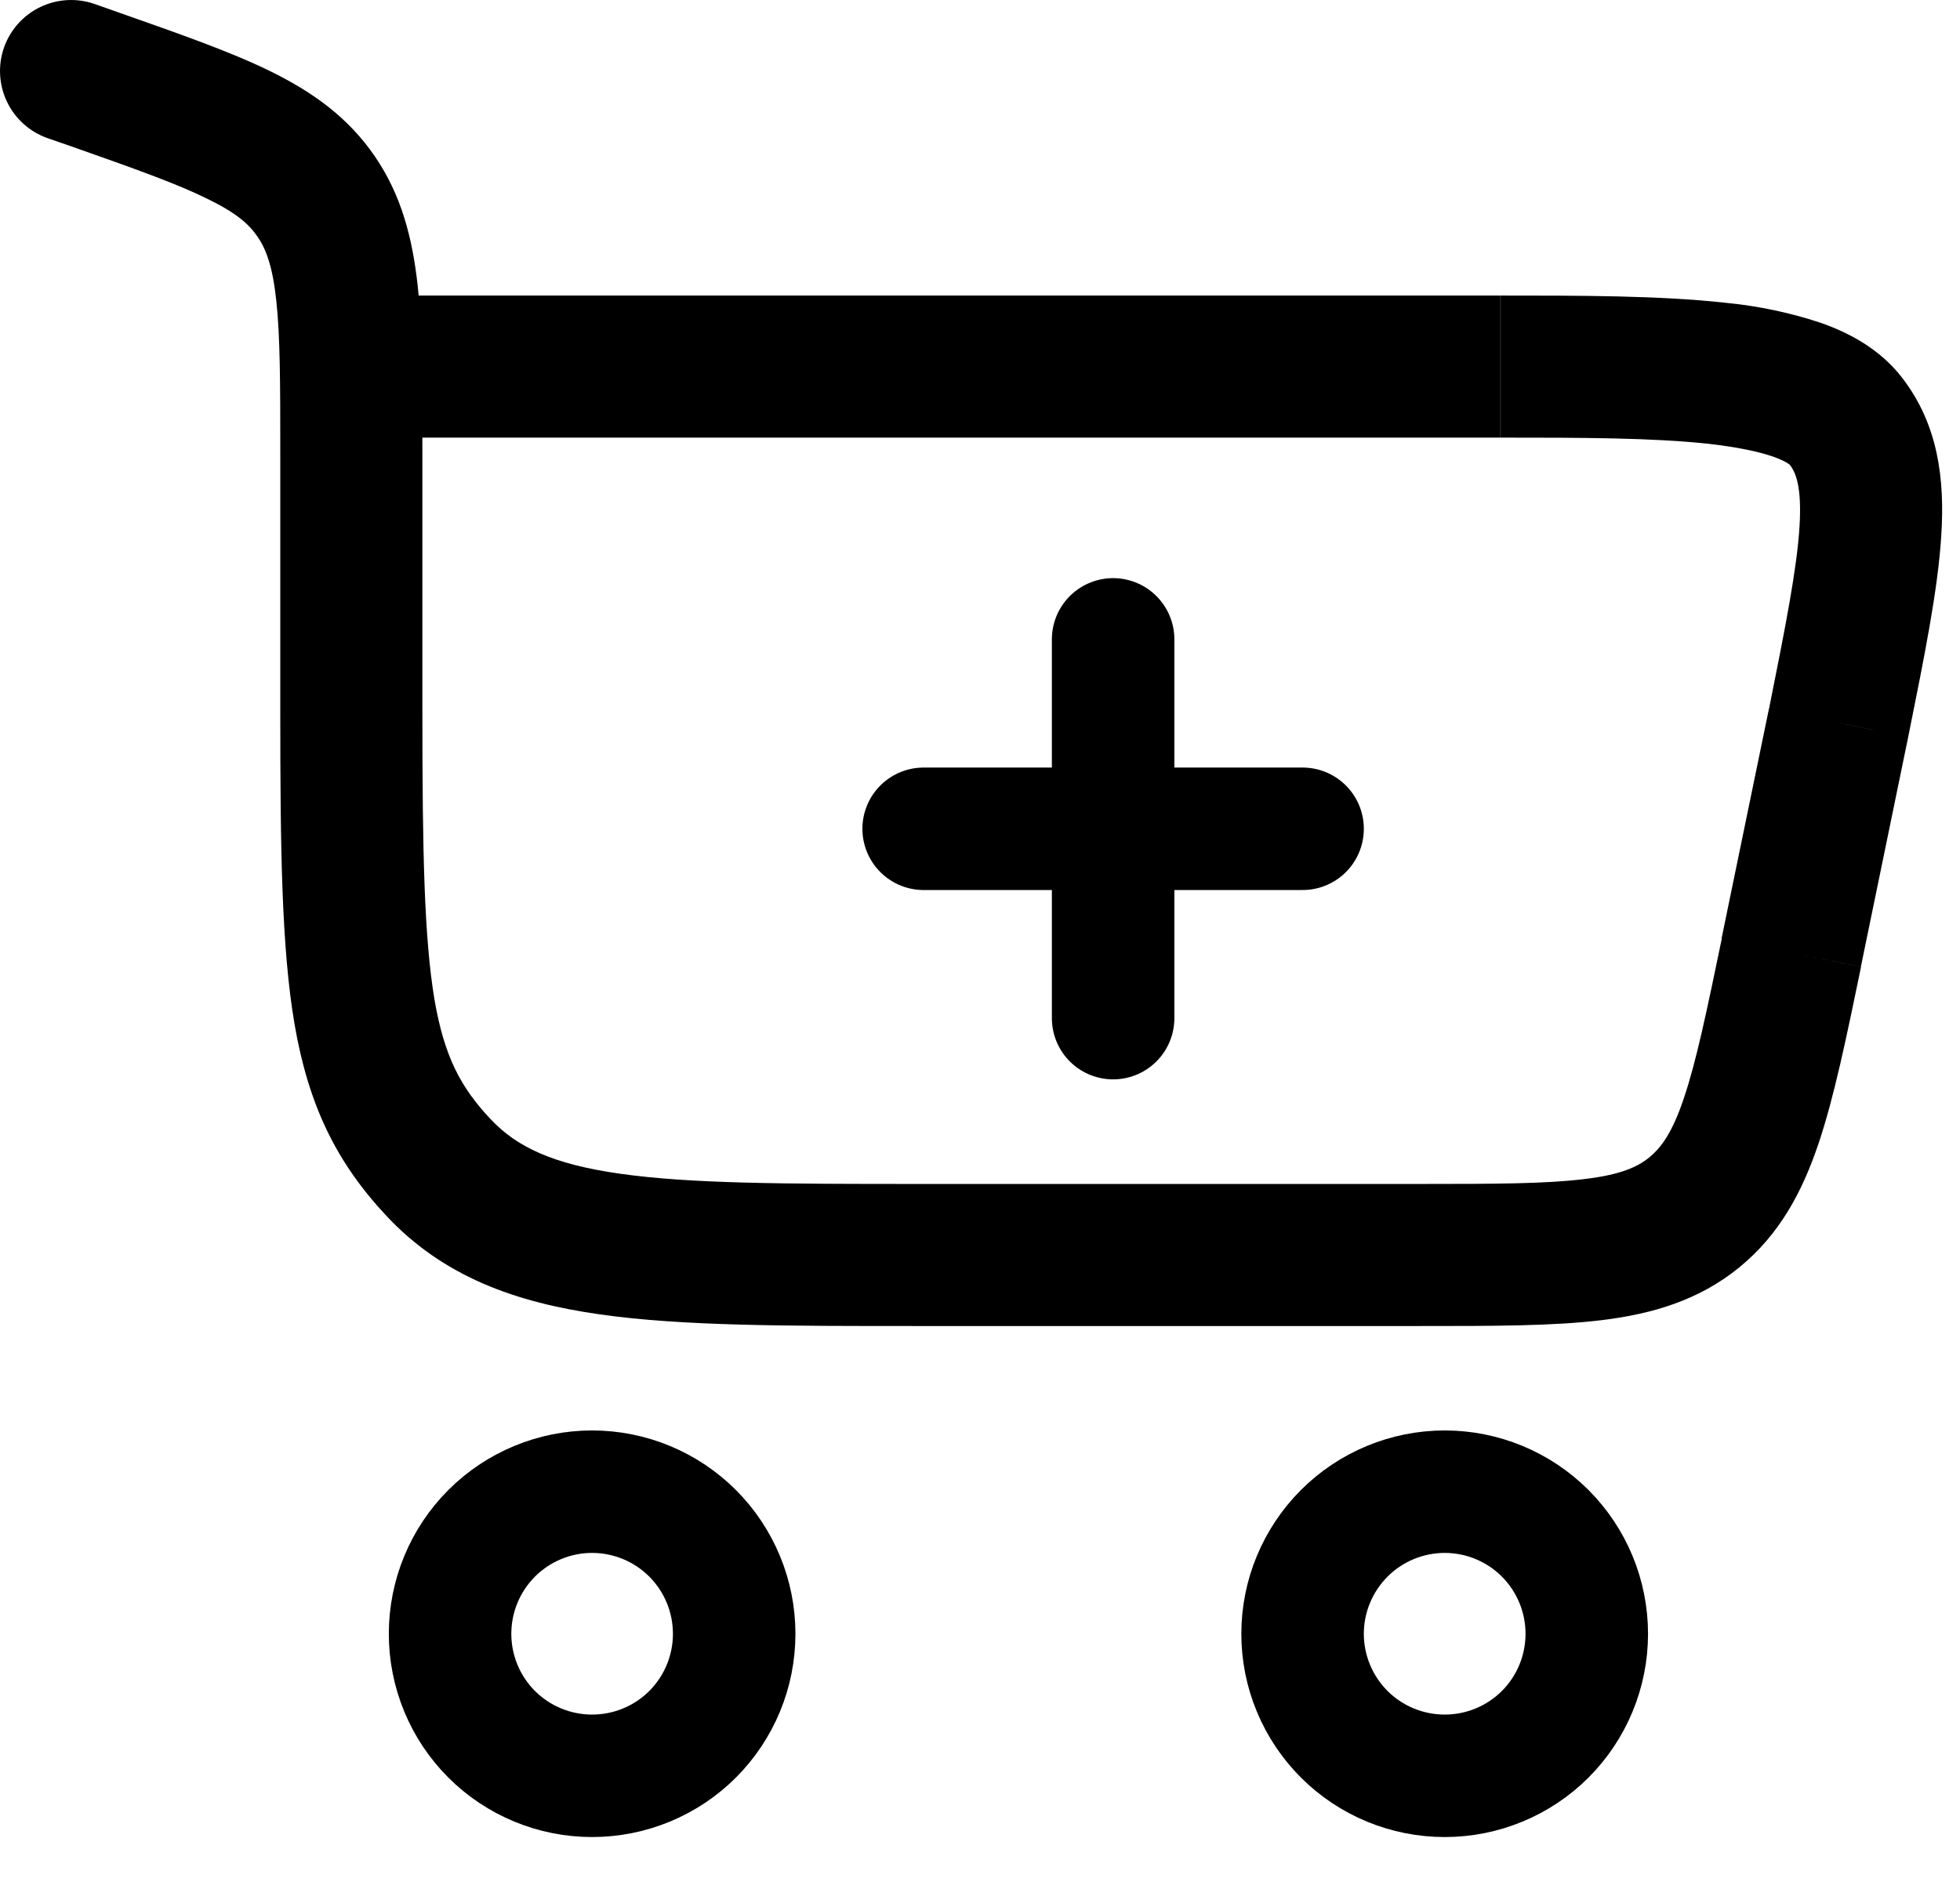
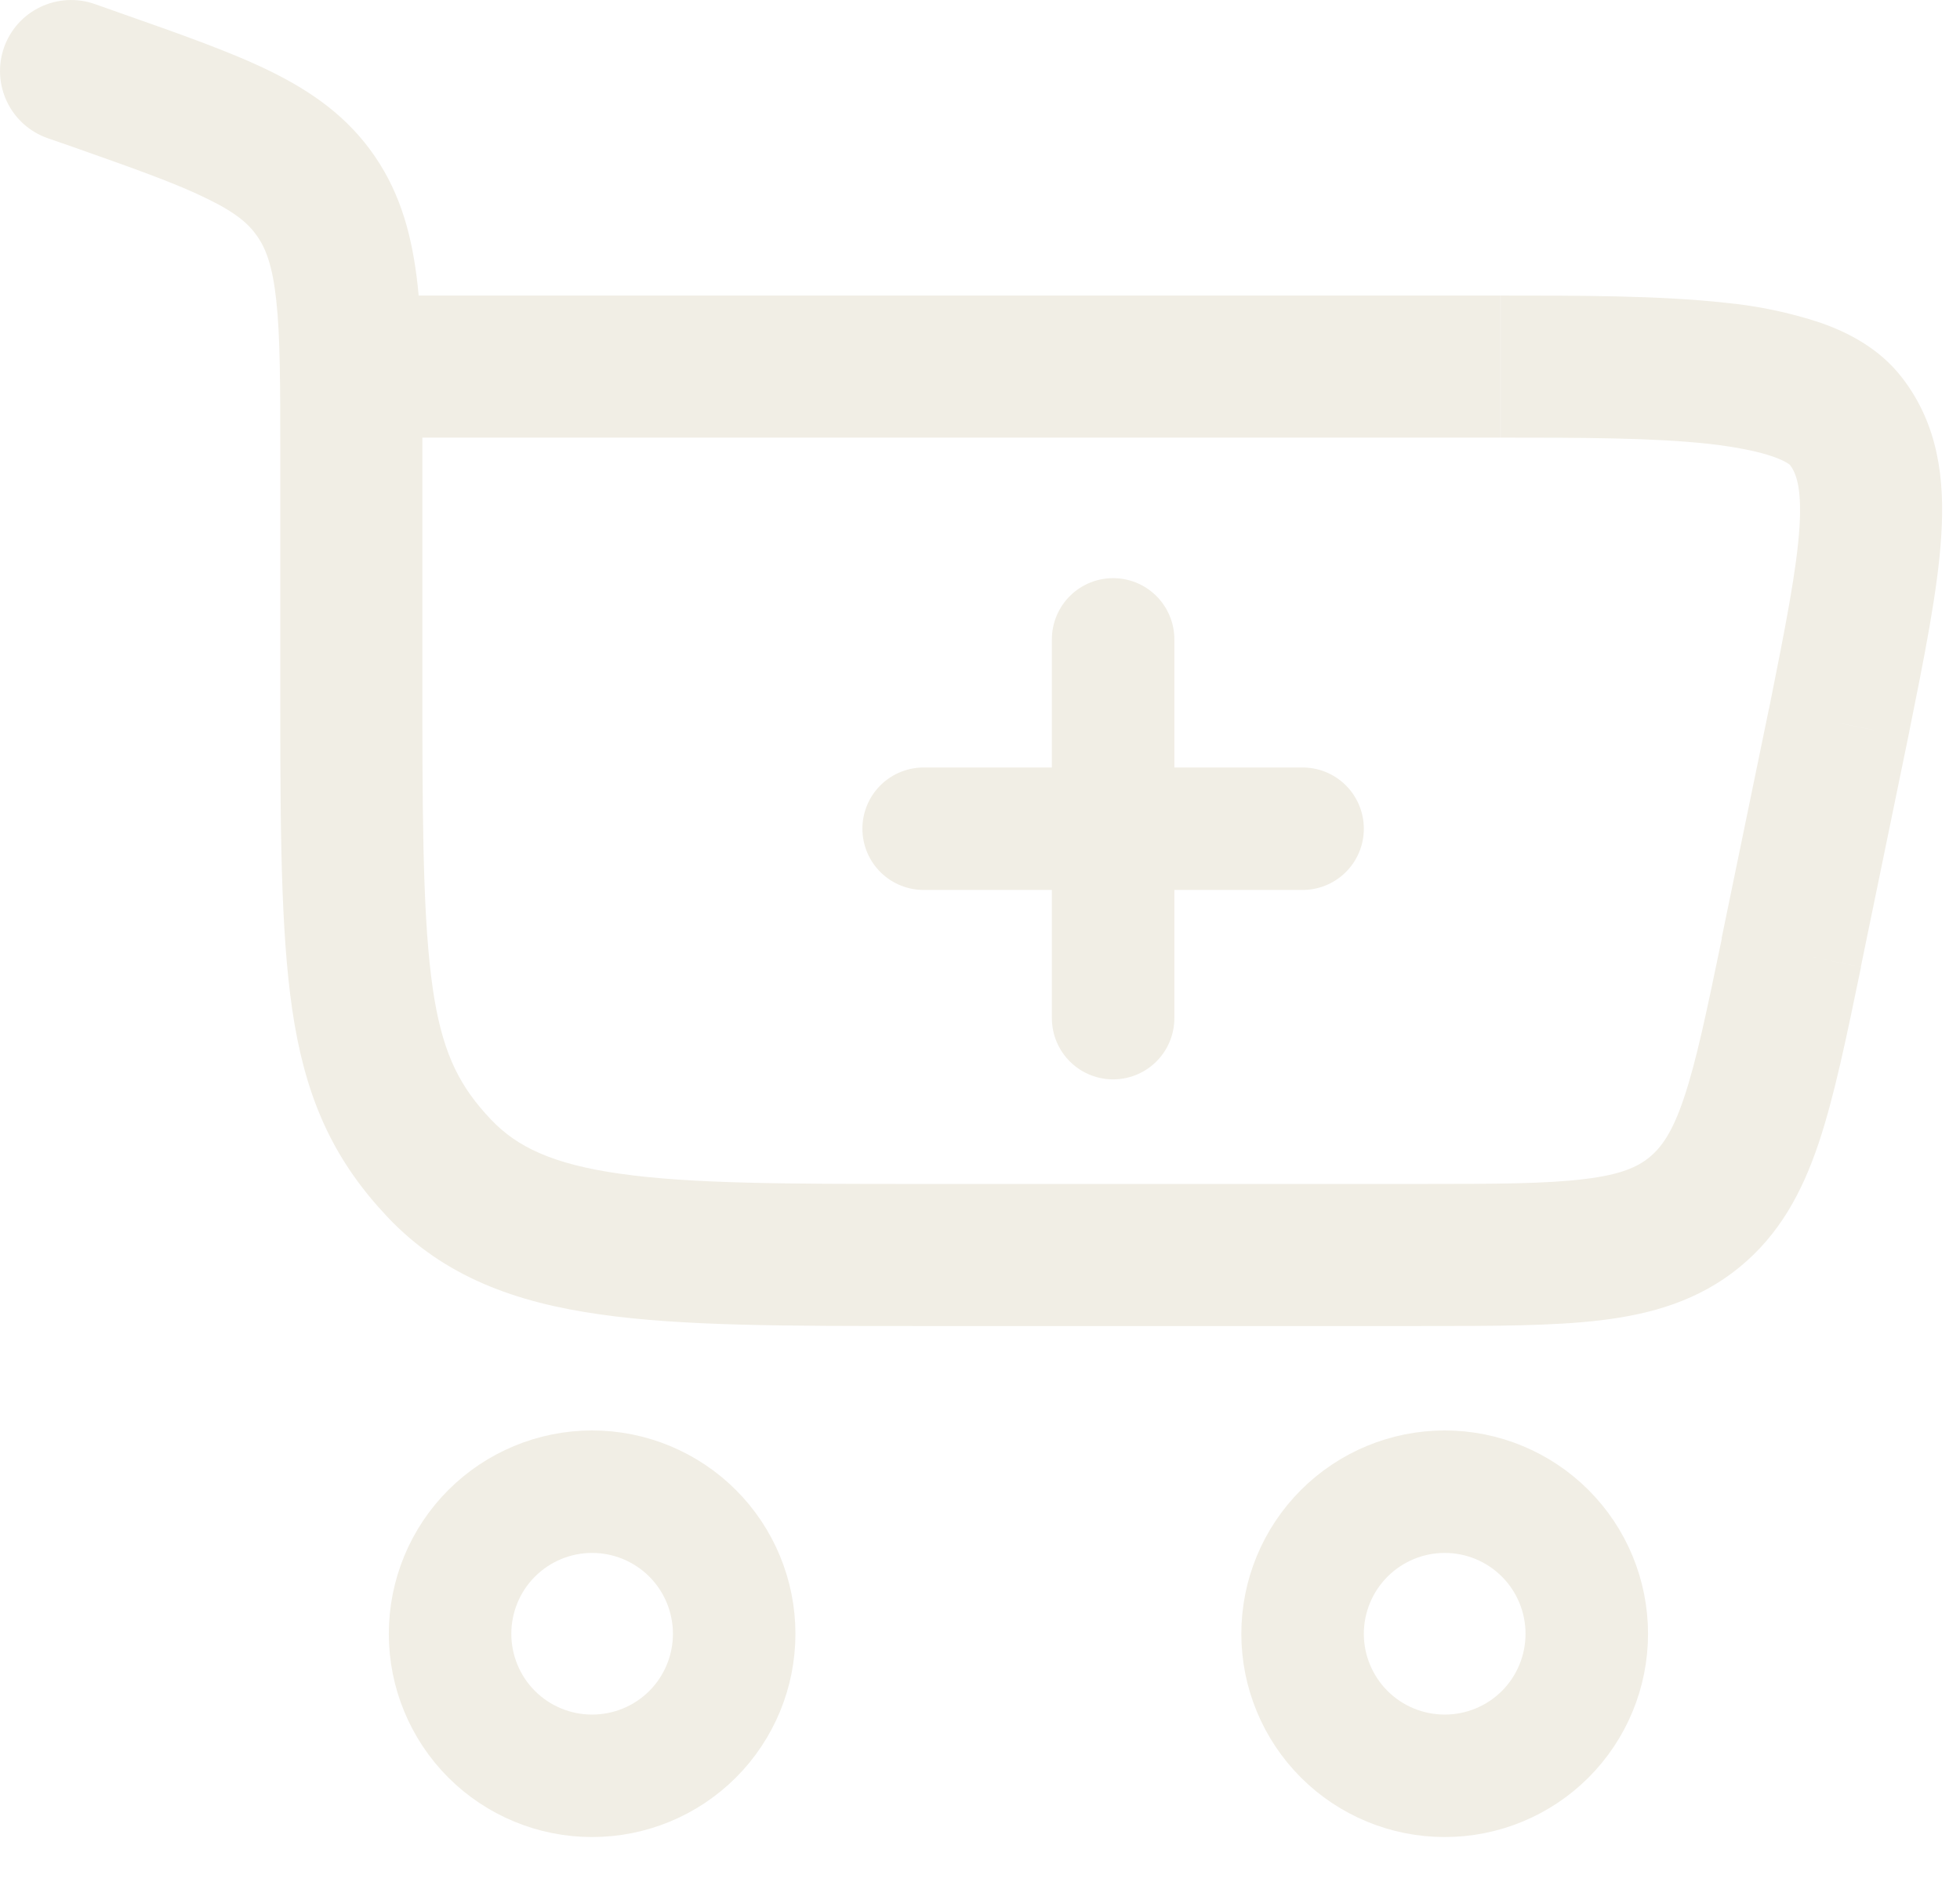
<svg xmlns="http://www.w3.org/2000/svg" width="24" height="23" viewBox="0 0 24 23" fill="none">
-   <path d="M7.25 18.27C7.712 18.27 8.155 18.454 8.481 18.78C8.807 19.107 8.99 19.549 8.99 20.011C8.99 20.472 8.807 20.915 8.481 21.241C8.155 21.567 7.712 21.75 7.25 21.75C6.789 21.75 6.346 21.567 6.02 21.241C5.694 20.915 5.511 20.472 5.511 20.011C5.511 19.549 5.694 19.107 6.02 18.78C6.346 18.454 6.789 18.27 7.25 18.27ZM17.691 18.27C18.152 18.27 18.595 18.454 18.921 18.78C19.247 19.107 19.43 19.549 19.43 20.011C19.43 20.472 19.247 20.915 18.921 21.241C18.595 21.567 18.152 21.75 17.691 21.75C17.229 21.75 16.786 21.567 16.46 21.241C16.134 20.915 15.95 20.472 15.95 20.011C15.95 19.549 16.134 19.107 16.46 18.78C16.786 18.454 17.229 18.27 17.691 18.27Z" stroke="black" stroke-width="1.5" />
-   <path d="M1.159 0.049C0.942 -0.027 0.702 -0.014 0.494 0.086C0.286 0.185 0.126 0.364 0.049 0.582C-0.027 0.8 -0.014 1.039 0.086 1.247C0.185 1.455 0.364 1.615 0.582 1.692L1.159 0.049ZM22.514 8.855L23.365 9.03L23.366 9.025L22.514 8.855ZM5.172 8.712V5.555H3.432V8.712H5.172ZM1.462 0.156L1.159 0.049L0.582 1.692L0.885 1.797L1.462 0.156ZM11.239 16.241H17.389V14.501H11.239V16.241ZM5.172 5.555C5.172 4.735 5.173 4.05 5.114 3.494C5.05 2.918 4.917 2.393 4.59 1.915L3.152 2.896C3.257 3.049 3.338 3.26 3.383 3.681C3.431 4.122 3.432 4.696 3.432 5.555H5.172ZM0.885 1.797C1.659 2.07 2.169 2.251 2.543 2.437C2.895 2.608 3.05 2.747 3.152 2.897L4.59 1.915C4.26 1.432 3.82 1.123 3.309 0.872C2.822 0.633 2.198 0.415 1.462 0.156L0.885 1.797ZM3.432 8.712C3.432 10.398 3.448 11.612 3.606 12.54C3.776 13.531 4.116 14.241 4.748 14.909L6.012 13.712C5.64 13.32 5.44 12.937 5.321 12.247C5.194 11.493 5.172 10.439 5.172 8.712H3.432ZM11.239 14.501C9.595 14.501 8.455 14.498 7.595 14.376C6.766 14.259 6.328 14.046 6.012 13.712L4.748 14.909C5.437 15.636 6.311 15.953 7.35 16.099C8.36 16.243 9.648 16.241 11.239 16.241V14.501ZM4.302 5.36H18.373V3.62H4.303L4.302 5.36ZM21.661 8.679L21.081 11.492L22.786 11.842L23.365 9.03L21.661 8.679ZM18.375 5.36C19.368 5.36 20.242 5.361 20.933 5.437C21.275 5.477 21.532 5.53 21.712 5.593C21.899 5.659 21.929 5.709 21.914 5.689L23.293 4.629C23.021 4.274 22.638 4.073 22.289 3.952C21.911 3.827 21.521 3.746 21.125 3.708C20.319 3.619 19.335 3.62 18.375 3.62V5.36ZM23.366 9.025C23.564 8.042 23.731 7.216 23.771 6.555C23.814 5.875 23.736 5.204 23.293 4.629L21.914 5.689C21.986 5.783 22.065 5.951 22.035 6.448C22.003 6.963 21.868 7.651 21.661 8.684L23.366 9.025ZM17.389 16.241C18.273 16.241 19.015 16.242 19.614 16.169C20.234 16.093 20.802 15.926 21.296 15.524L20.196 14.175C20.051 14.293 19.846 14.388 19.401 14.441C18.934 14.499 18.317 14.501 17.389 14.501V16.241ZM21.084 11.492C20.896 12.4 20.77 13.003 20.619 13.45C20.477 13.874 20.341 14.056 20.196 14.175L21.296 15.524C21.791 15.12 22.068 14.599 22.268 14.005C22.46 13.434 22.609 12.708 22.788 11.843L21.084 11.492Z" fill="black" />
-   <path d="M13.63 12.47V10.151M13.63 10.151V7.831M13.63 10.151H15.95M13.63 10.151H11.31" stroke="black" stroke-width="1.5" stroke-linecap="round" />
+   <path d="M7.25 18.27C7.712 18.27 8.155 18.454 8.481 18.78C8.807 19.106 8.99 19.549 8.99 20.011C8.99 20.472 8.807 20.915 8.481 21.241C8.155 21.567 7.712 21.75 7.25 21.75C6.789 21.75 6.346 21.567 6.02 21.241C5.694 20.915 5.511 20.472 5.511 20.011C5.511 19.549 5.694 19.106 6.02 18.78C6.346 18.454 6.789 18.27 7.25 18.27ZM17.691 18.27C18.152 18.27 18.595 18.454 18.921 18.78C19.247 19.106 19.43 19.549 19.43 20.011C19.43 20.472 19.247 20.915 18.921 21.241C18.595 21.567 18.152 21.75 17.691 21.75C17.229 21.75 16.786 21.567 16.46 21.241C16.134 20.915 15.95 20.472 15.95 20.011C15.95 19.549 16.134 19.106 16.46 18.78C16.786 18.454 17.229 18.27 17.691 18.27Z" stroke="#F1EEE5" stroke-width="1.5" />
+   <path d="M1.159 0.049C0.942 -0.027 0.702 -0.014 0.494 0.086C0.286 0.185 0.126 0.364 0.049 0.582C-0.027 0.8 -0.014 1.039 0.086 1.247C0.185 1.455 0.364 1.615 0.582 1.692L1.159 0.049ZM22.514 8.855L23.365 9.03L23.366 9.025L22.514 8.855ZM5.172 8.712V5.555H3.432V8.712H5.172ZM1.462 0.156L1.159 0.049L0.582 1.692L0.885 1.797L1.462 0.156ZM11.239 16.241H17.389V14.501H11.239V16.241ZM5.172 5.555C5.172 4.735 5.173 4.05 5.114 3.494C5.05 2.918 4.917 2.393 4.59 1.915L3.152 2.896C3.257 3.049 3.338 3.26 3.383 3.681C3.431 4.122 3.432 4.696 3.432 5.555H5.172ZM0.885 1.797C1.659 2.07 2.169 2.251 2.543 2.437C2.895 2.608 3.05 2.747 3.152 2.897L4.59 1.915C4.26 1.432 3.82 1.123 3.309 0.872C2.822 0.633 2.198 0.415 1.462 0.156L0.885 1.797ZM3.432 8.712C3.432 10.398 3.448 11.612 3.606 12.54C3.776 13.531 4.116 14.241 4.748 14.909L6.012 13.712C5.64 13.32 5.44 12.937 5.321 12.247C5.194 11.493 5.172 10.439 5.172 8.712H3.432ZM11.239 14.501C9.595 14.501 8.455 14.498 7.595 14.376C6.766 14.259 6.328 14.046 6.012 13.712L4.748 14.909C5.437 15.636 6.311 15.953 7.35 16.099C8.36 16.243 9.648 16.241 11.239 16.241V14.501ZM4.302 5.36H18.373V3.62H4.303L4.302 5.36ZM21.661 8.679L21.081 11.492L22.786 11.842L23.365 9.03L21.661 8.679ZM18.375 5.36C19.368 5.36 20.242 5.361 20.933 5.437C21.275 5.477 21.532 5.53 21.712 5.593C21.899 5.659 21.929 5.709 21.914 5.689L23.293 4.629C23.021 4.274 22.638 4.073 22.289 3.952C21.911 3.827 21.521 3.746 21.125 3.708C20.319 3.619 19.335 3.62 18.375 3.62V5.36ZM23.366 9.025C23.564 8.042 23.731 7.216 23.771 6.555C23.814 5.875 23.736 5.204 23.293 4.629L21.914 5.689C21.986 5.783 22.065 5.951 22.035 6.448C22.003 6.963 21.868 7.651 21.661 8.684L23.366 9.025ZM17.389 16.241C18.273 16.241 19.015 16.242 19.614 16.169C20.234 16.093 20.802 15.926 21.296 15.524L20.196 14.175C20.051 14.293 19.846 14.388 19.401 14.441C18.934 14.499 18.317 14.501 17.389 14.501V16.241ZM21.084 11.492C20.896 12.4 20.77 13.003 20.619 13.45C20.477 13.874 20.341 14.056 20.196 14.175L21.296 15.524C21.791 15.12 22.068 14.599 22.268 14.005C22.46 13.434 22.609 12.708 22.788 11.843L21.084 11.492Z" fill="#F1EEE5" />
+   <path d="M13.63 12.47V10.15M13.63 10.15V7.831M13.63 10.15H15.95M13.63 10.15H11.31" stroke="#F1EEE5" stroke-width="1.5" stroke-linecap="round" />
</svg>
